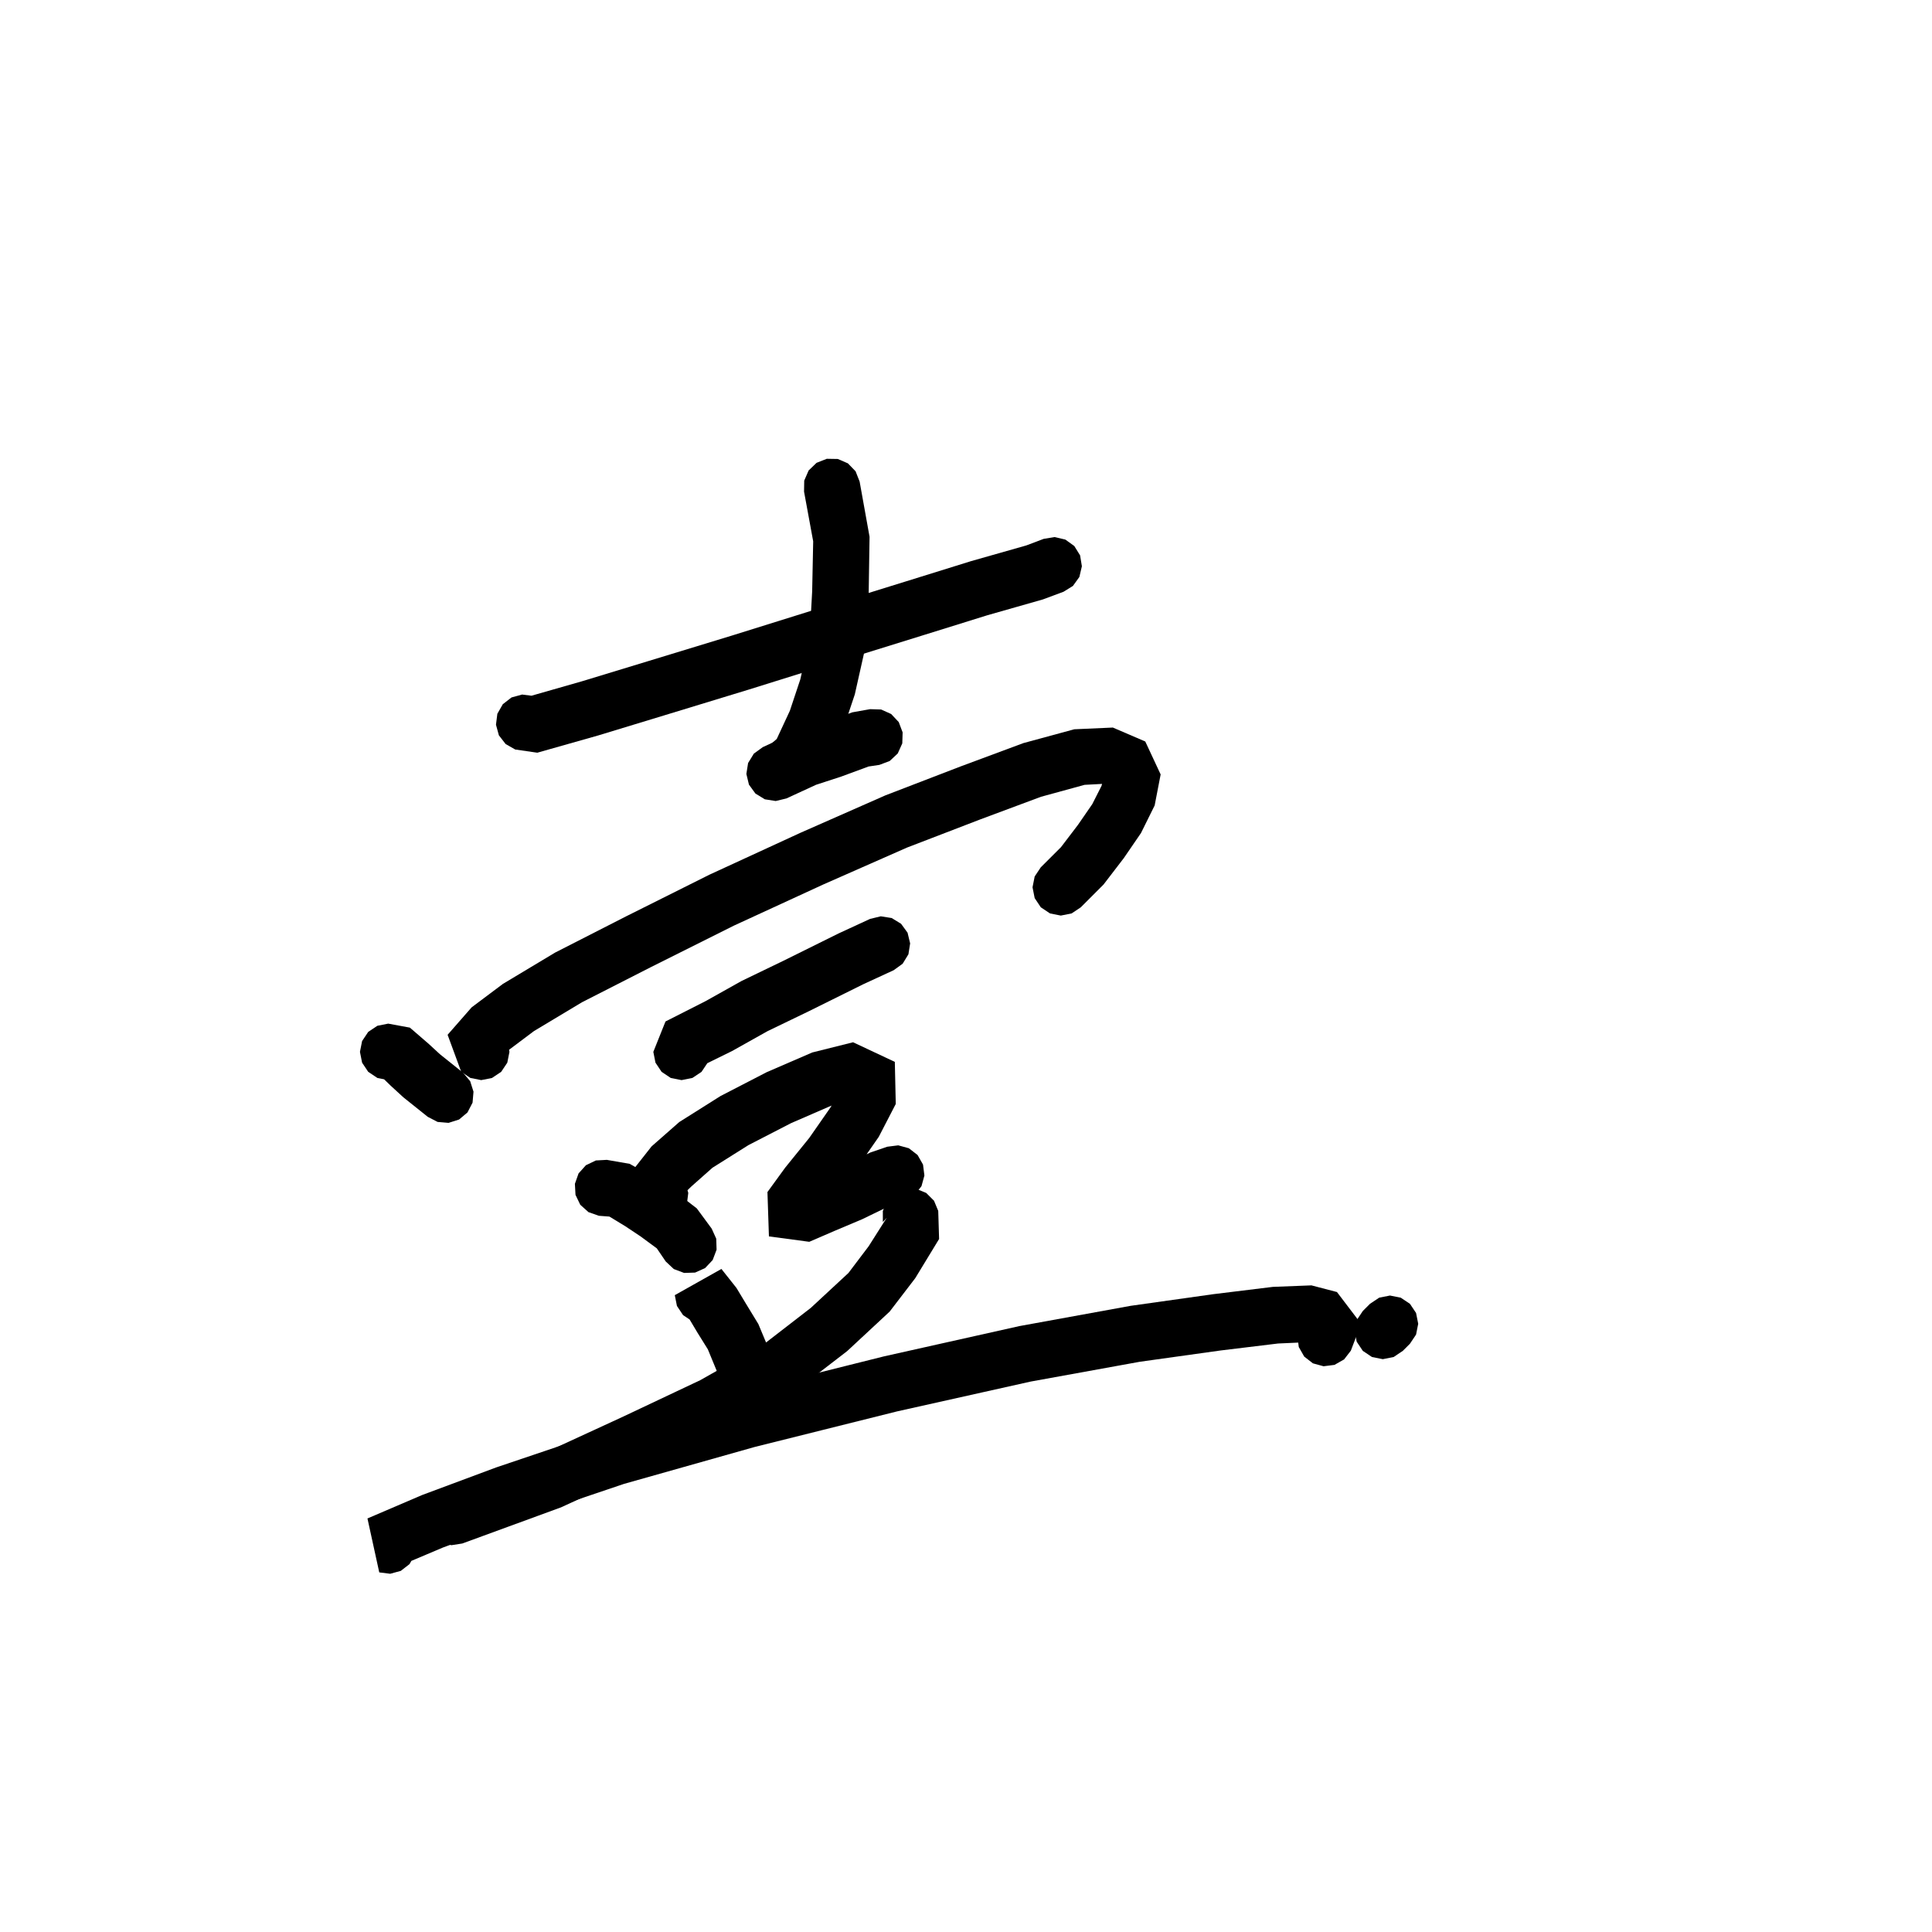
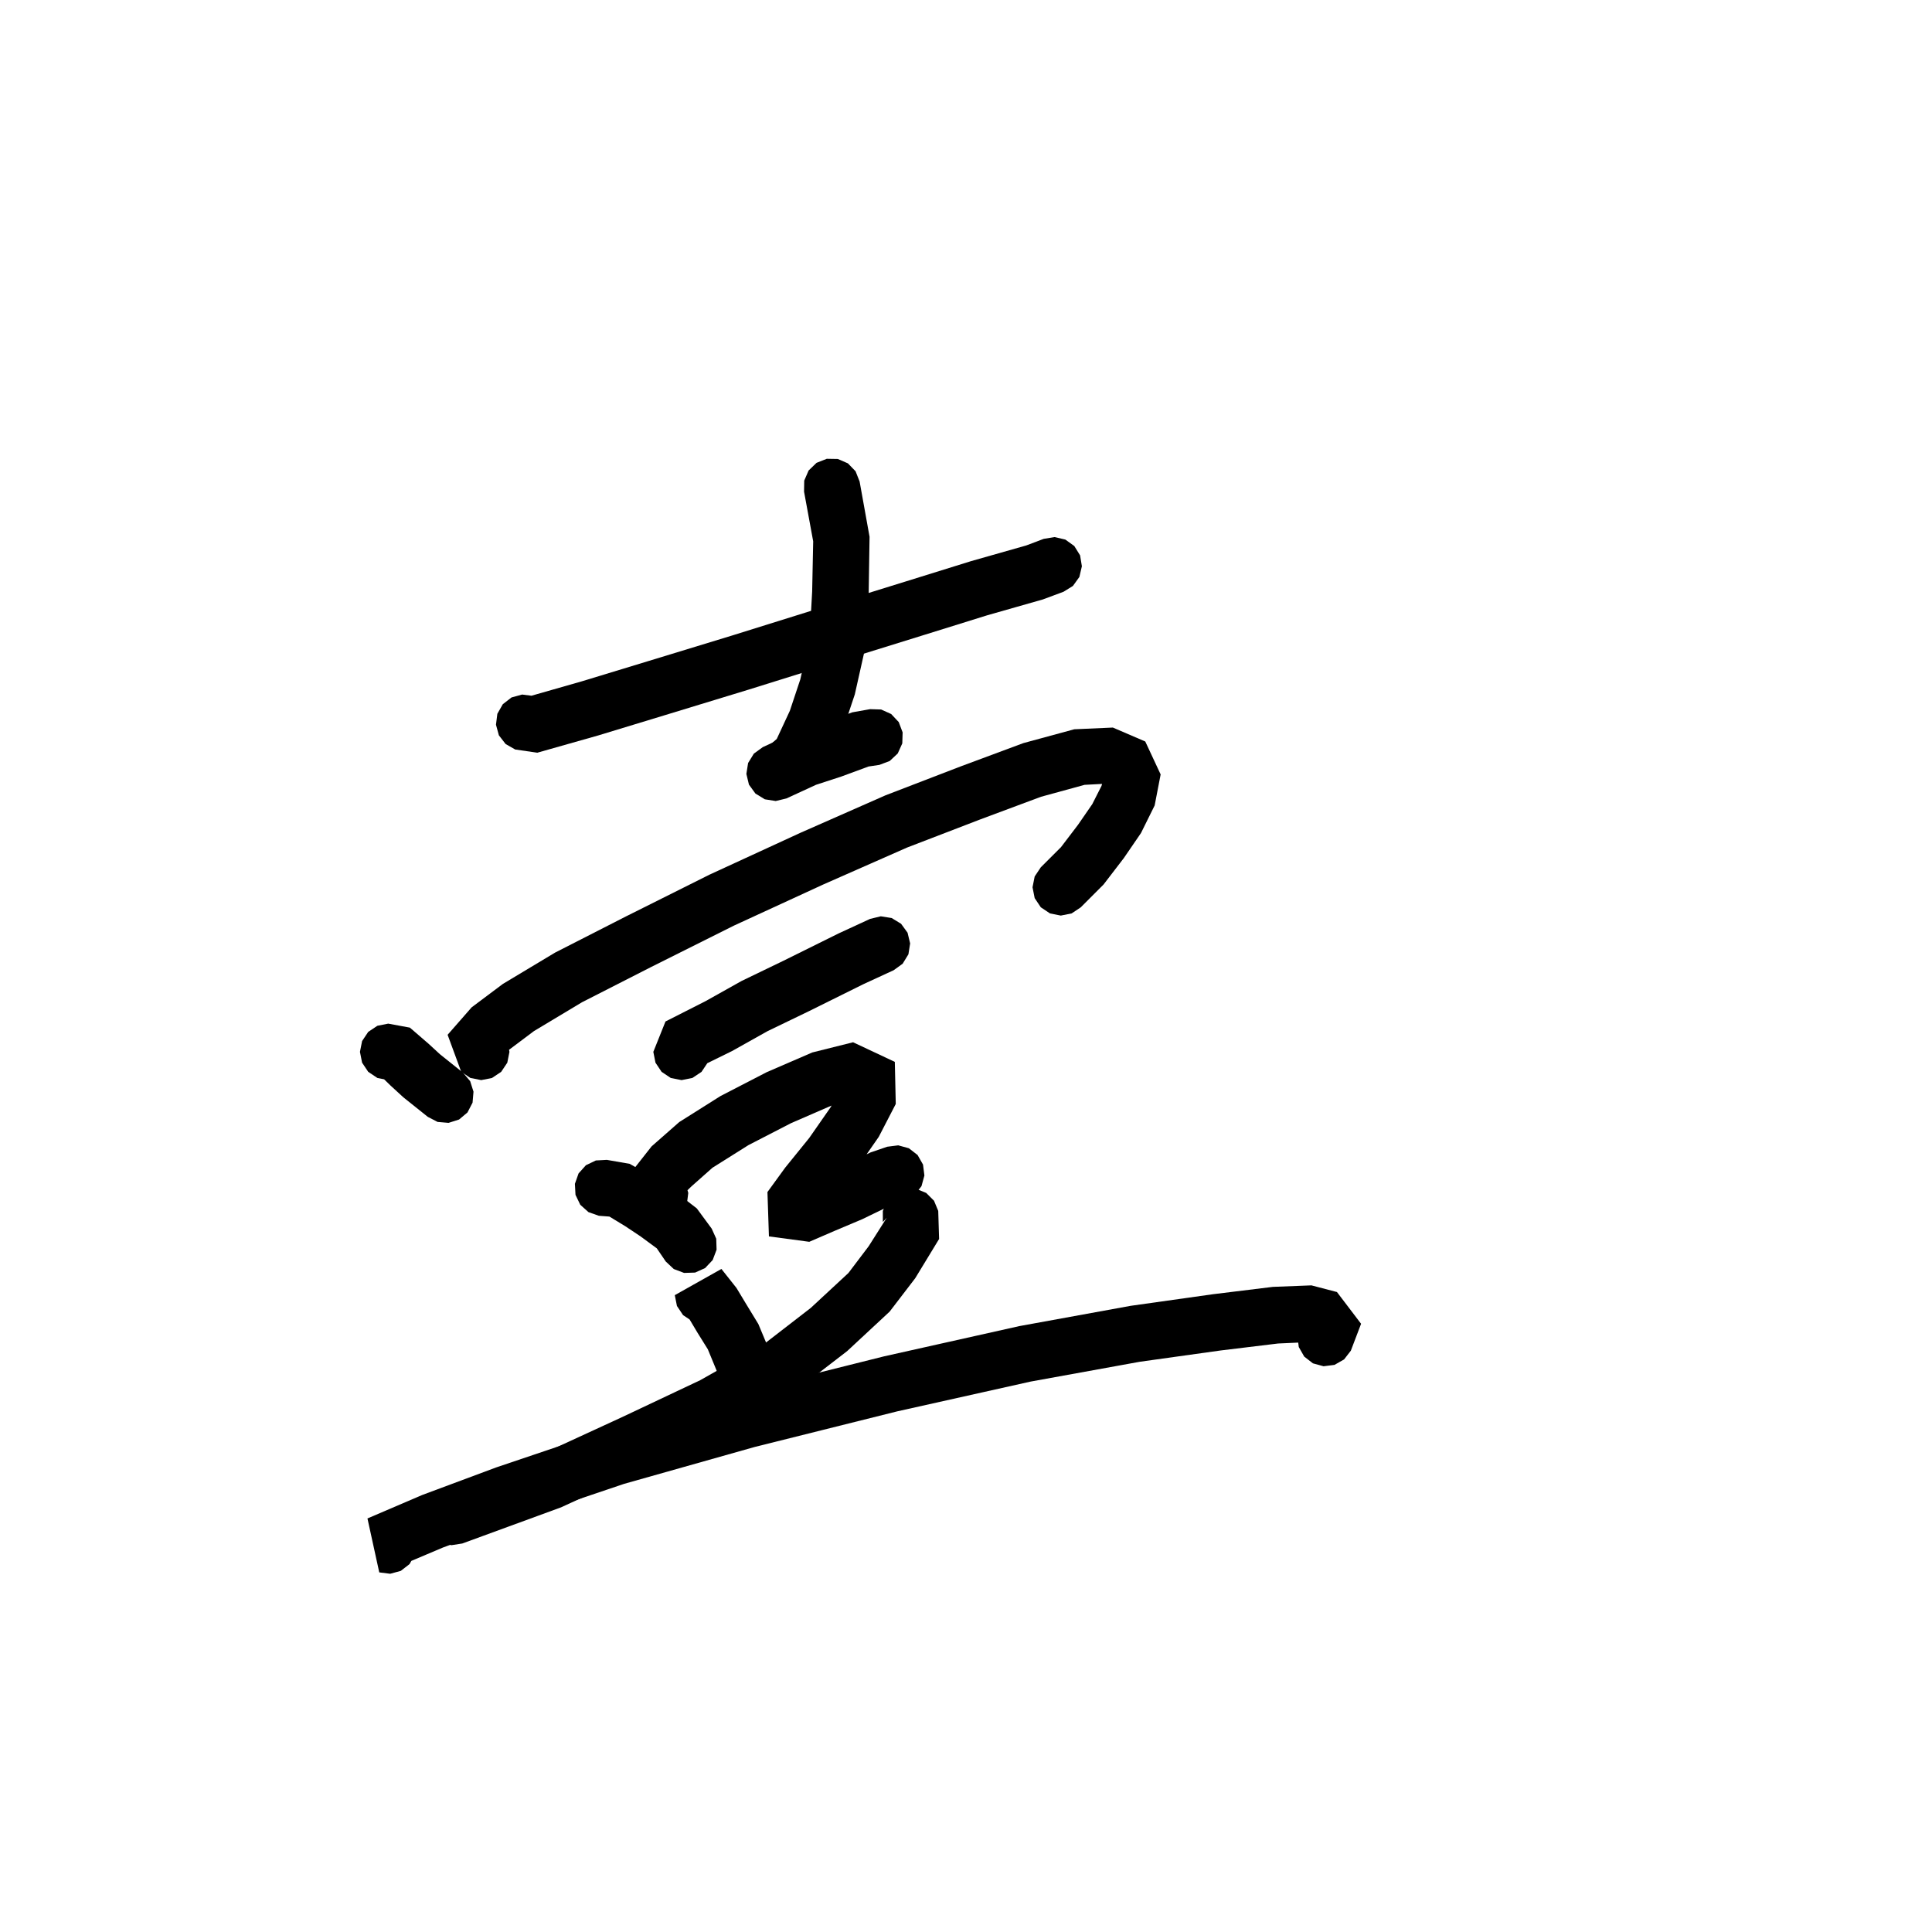
<svg xmlns="http://www.w3.org/2000/svg" viewBox="0 0 300 300" width="300" height="300">
  <path d="M 80.002 116.382 L 83.432 116.88 L 92.853 114.211 L 103.114 111.09 L 116.241 107.086 L 130.473 102.637 L 143.358 98.636 L 153.312 95.537 L 161.938 93.08 L 165.151 91.884 L 166.605 90.982 L 167.603 89.592 L 167.994 87.927 L 167.717 86.238 L 166.815 84.784 L 165.426 83.786 L 163.76 83.395 L 162.071 83.672 L 159.358 84.697 L 150.799 87.129 L 140.753 90.253 L 127.861 94.252 L 113.648 98.692 L 100.553 102.688 L 90.369 105.789 L 81.568 108.305 L 82.776 108.062 L 81.078 107.848 L 79.428 108.3 L 78.076 109.349 L 77.229 110.835 L 77.015 112.533 L 77.467 114.183 L 78.516 115.535 Z" fill="black" fill-rule="nonzero" />
  <path d="M 124.852 76.34 L 126.272 84.059 L 126.112 91.838 L 125.705 99.185 L 124.265 105.512 L 122.648 110.37 L 120.613 114.745 L 119.399 115.788 L 118.449 117.211 L 118.115 118.889 L 118.449 120.567 L 119.399 121.99 L 120.822 122.94 L 122.5 123.274 L 124.178 122.94 L 125.601 121.99 L 128.091 119.329 L 130.796 113.63 L 132.735 107.822 L 134.406 100.371 L 134.888 92.162 L 135.024 83.349 L 133.481 74.771 L 132.853 73.18 L 131.663 71.95 L 130.093 71.269 L 128.382 71.241 L 126.791 71.87 L 125.561 73.059 L 124.88 74.629 Z" fill="black" fill-rule="nonzero" />
  <path d="M 122.115 123.982 L 126.724 121.857 L 130.609 120.592 L 134.873 119.021 L 136.554 118.771 L 138.155 118.166 L 139.403 116.994 L 140.107 115.434 L 140.16 113.723 L 139.555 112.122 L 138.383 110.875 L 136.823 110.171 L 135.112 110.118 L 132.349 110.609 L 127.724 112.297 L 123.461 113.699 L 118.44 116.018 L 117.056 117.025 L 116.163 118.484 L 115.896 120.174 L 116.296 121.838 L 117.302 123.221 L 118.762 124.115 L 120.452 124.382 Z" fill="black" fill-rule="nonzero" />
  <path d="M 60.278 167.719 L 59.131 167.096 L 60.66 168.58 L 62.64 170.397 L 66.427 173.424 L 67.946 174.212 L 69.651 174.358 L 71.282 173.841 L 72.591 172.739 L 73.379 171.22 L 73.525 169.516 L 73.008 167.885 L 71.906 166.576 L 68.286 163.677 L 66.563 162.087 L 63.647 159.57 L 60.278 158.948 L 58.6 159.282 L 57.177 160.232 L 56.226 161.655 L 55.893 163.333 L 56.226 165.012 L 57.177 166.434 L 58.6 167.385 Z" fill="black" fill-rule="nonzero" />
  <path d="M 77.823 160.232 L 77.717 163.762 L 78.874 163.138 L 82.902 160.114 L 90.384 155.624 L 101.143 150.138 L 113.952 143.734 L 127.859 137.333 L 140.846 131.609 L 152.277 127.214 L 161.648 123.722 L 168.41 121.87 L 171.75 121.692 L 172.052 121.75 L 171.443 120.635 L 171.038 122.042 L 169.607 124.866 L 167.389 128.081 L 164.747 131.549 L 161.616 134.672 L 160.664 136.097 L 160.33 137.778 L 160.664 139.459 L 161.616 140.884 L 163.041 141.836 L 164.722 142.17 L 166.403 141.836 L 167.828 140.884 L 171.364 137.34 L 174.5 133.253 L 177.171 129.356 L 179.295 125.069 L 180.224 120.254 L 177.837 115.139 L 172.806 112.975 L 166.812 113.241 L 158.907 115.389 L 149.168 119.009 L 137.487 123.502 L 124.252 129.334 L 110.159 135.822 L 97.19 142.306 L 86.171 147.931 L 78.098 152.775 L 73.238 156.418 L 69.505 160.682 L 71.621 166.434 L 73.044 167.385 L 74.722 167.719 L 76.4 167.385 L 77.823 166.434 L 78.774 165.012 L 79.107 163.333 L 78.774 161.655 Z" fill="black" fill-rule="nonzero" />
  <path d="M 110.219 163.333 L 108.33 165.829 L 113.663 163.21 L 119.186 160.116 L 125.541 157.05 L 134.038 152.837 L 138.782 150.648 L 140.166 149.642 L 141.059 148.183 L 141.326 146.493 L 140.926 144.829 L 139.92 143.445 L 138.46 142.552 L 136.77 142.285 L 135.107 142.685 L 130.221 144.941 L 121.681 149.172 L 115.147 152.328 L 109.559 155.457 L 103.336 158.616 L 101.448 163.333 L 101.782 165.012 L 102.732 166.434 L 104.155 167.385 L 105.833 167.719 L 107.511 167.385 L 108.934 166.434 L 109.885 165.012 Z" fill="black" fill-rule="nonzero" />
  <path d="M 92.991 188.786 L 94.629 188.909 L 97.076 190.396 L 99.505 192.016 L 101.989 193.845 L 103.376 195.882 L 104.623 197.054 L 106.224 197.659 L 107.934 197.606 L 109.493 196.902 L 110.665 195.655 L 111.27 194.054 L 111.217 192.344 L 110.513 190.784 L 108.196 187.637 L 104.606 184.873 L 101.702 182.937 L 97.778 180.721 L 94.231 180.103 L 92.523 180.196 L 90.98 180.936 L 89.838 182.21 L 89.27 183.824 L 89.363 185.533 L 90.103 187.076 L 91.377 188.218 Z" fill="black" fill-rule="nonzero" />
  <path d="M 106.422 183.594 L 105.831 185.703 L 107.379 184.212 L 110.635 181.324 L 116.224 177.811 L 122.828 174.406 L 129.092 171.685 L 132.98 170.602 L 131.385 169.335 L 130.796 168.574 L 128.993 171.914 L 125.658 176.702 L 121.927 181.308 L 119.169 185.102 L 119.399 191.99 L 125.665 192.827 L 129.561 191.142 L 133.873 189.325 L 138.702 186.981 L 140.553 186.382 L 142.04 185.535 L 143.089 184.183 L 143.541 182.533 L 143.327 180.835 L 142.48 179.349 L 141.128 178.3 L 139.478 177.848 L 137.78 178.062 L 135.187 178.945 L 130.238 181.342 L 126.106 183.08 L 122.891 184.506 L 125.601 185.788 L 126.72 189.564 L 128.85 186.692 L 132.675 181.964 L 136.452 176.531 L 139.093 171.426 L 138.948 164.887 L 132.465 161.843 L 126.131 163.426 L 119.061 166.483 L 111.887 170.189 L 105.476 174.231 L 101.177 178.01 L 97.688 182.445 L 98.578 187.517 L 99.627 188.868 L 101.113 189.716 L 102.811 189.93 L 104.461 189.478 L 105.813 188.429 L 106.66 186.942 L 106.874 185.245 Z" fill="black" fill-rule="nonzero" />
  <path d="M 113.552 201.111 L 106.313 203.7 L 107.083 204.891 L 108.31 206.947 L 109.911 209.517 L 111.466 213.286 L 113.022 216.406 L 114.071 217.757 L 115.558 218.605 L 117.255 218.819 L 118.906 218.367 L 120.257 217.318 L 121.105 215.831 L 121.319 214.134 L 120.867 212.483 L 119.46 209.677 L 117.756 205.594 L 115.801 202.387 L 114.361 199.997 L 112.021 197.041 L 104.781 201.111 L 105.115 202.789 L 106.066 204.212 L 107.489 205.163 L 109.167 205.496 L 110.845 205.163 L 112.268 204.212 L 113.218 202.789 Z" fill="black" fill-rule="nonzero" />
  <path d="M 137.089 189.749 L 137.696 189.09 L 134.885 193.518 L 131.743 197.67 L 125.899 203.089 L 118.543 208.775 L 108.715 214.323 L 96.647 220.026 L 83.801 225.942 L 68.771 231.437 L 67.31 232.327 L 66.3 233.709 L 65.896 235.372 L 66.159 237.062 L 67.05 238.524 L 68.431 239.533 L 70.094 239.937 L 71.784 239.674 L 87.125 234.058 L 100.353 227.974 L 112.73 222.121 L 123.345 216.114 L 131.545 209.8 L 138.146 203.664 L 142.115 198.482 L 145.822 192.391 L 145.689 188.029 L 145.033 186.449 L 143.821 185.24 L 142.24 184.587 L 140.529 184.589 L 138.949 185.245 L 137.74 186.456 L 137.087 188.038 Z" fill="black" fill-rule="nonzero" />
  <path d="M 61.665 235.84 L 61.275 243.475 L 68.776 240.301 L 79.955 236.138 L 96.901 230.415 L 117.182 224.686 L 139.291 219.162 L 160.048 214.528 L 176.991 211.454 L 189.524 209.703 L 198.461 208.618 L 203.137 208.408 L 204.066 208.707 L 202.541 205.556 L 201.911 205.817 L 201.459 207.467 L 201.673 209.165 L 202.52 210.651 L 203.872 211.7 L 205.522 212.152 L 207.22 211.938 L 208.707 211.091 L 209.756 209.739 L 211.348 205.556 L 207.601 200.626 L 203.641 199.592 L 197.65 199.826 L 188.365 200.964 L 175.565 202.768 L 158.285 205.916 L 137.265 210.616 L 114.929 216.203 L 94.321 222.029 L 77.045 227.862 L 65.557 232.143 L 57.058 235.785 L 58.891 244.16 L 60.589 244.374 L 62.239 243.922 L 63.591 242.873 L 64.438 241.387 L 64.652 239.689 L 64.2 238.039 L 63.151 236.687 Z" fill="black" fill-rule="nonzero" />
-   <path d="M 212.732 202.455 L 211.621 203.566 L 210.671 204.988 L 210.337 206.667 L 210.671 208.345 L 211.621 209.768 L 213.044 210.718 L 214.722 211.052 L 216.4 210.718 L 217.823 209.768 L 218.934 208.656 L 219.885 207.234 L 220.219 205.556 L 219.885 203.877 L 218.934 202.455 L 217.512 201.504 L 215.833 201.17 L 214.155 201.504 Z" fill="black" fill-rule="nonzero" />
</svg>
